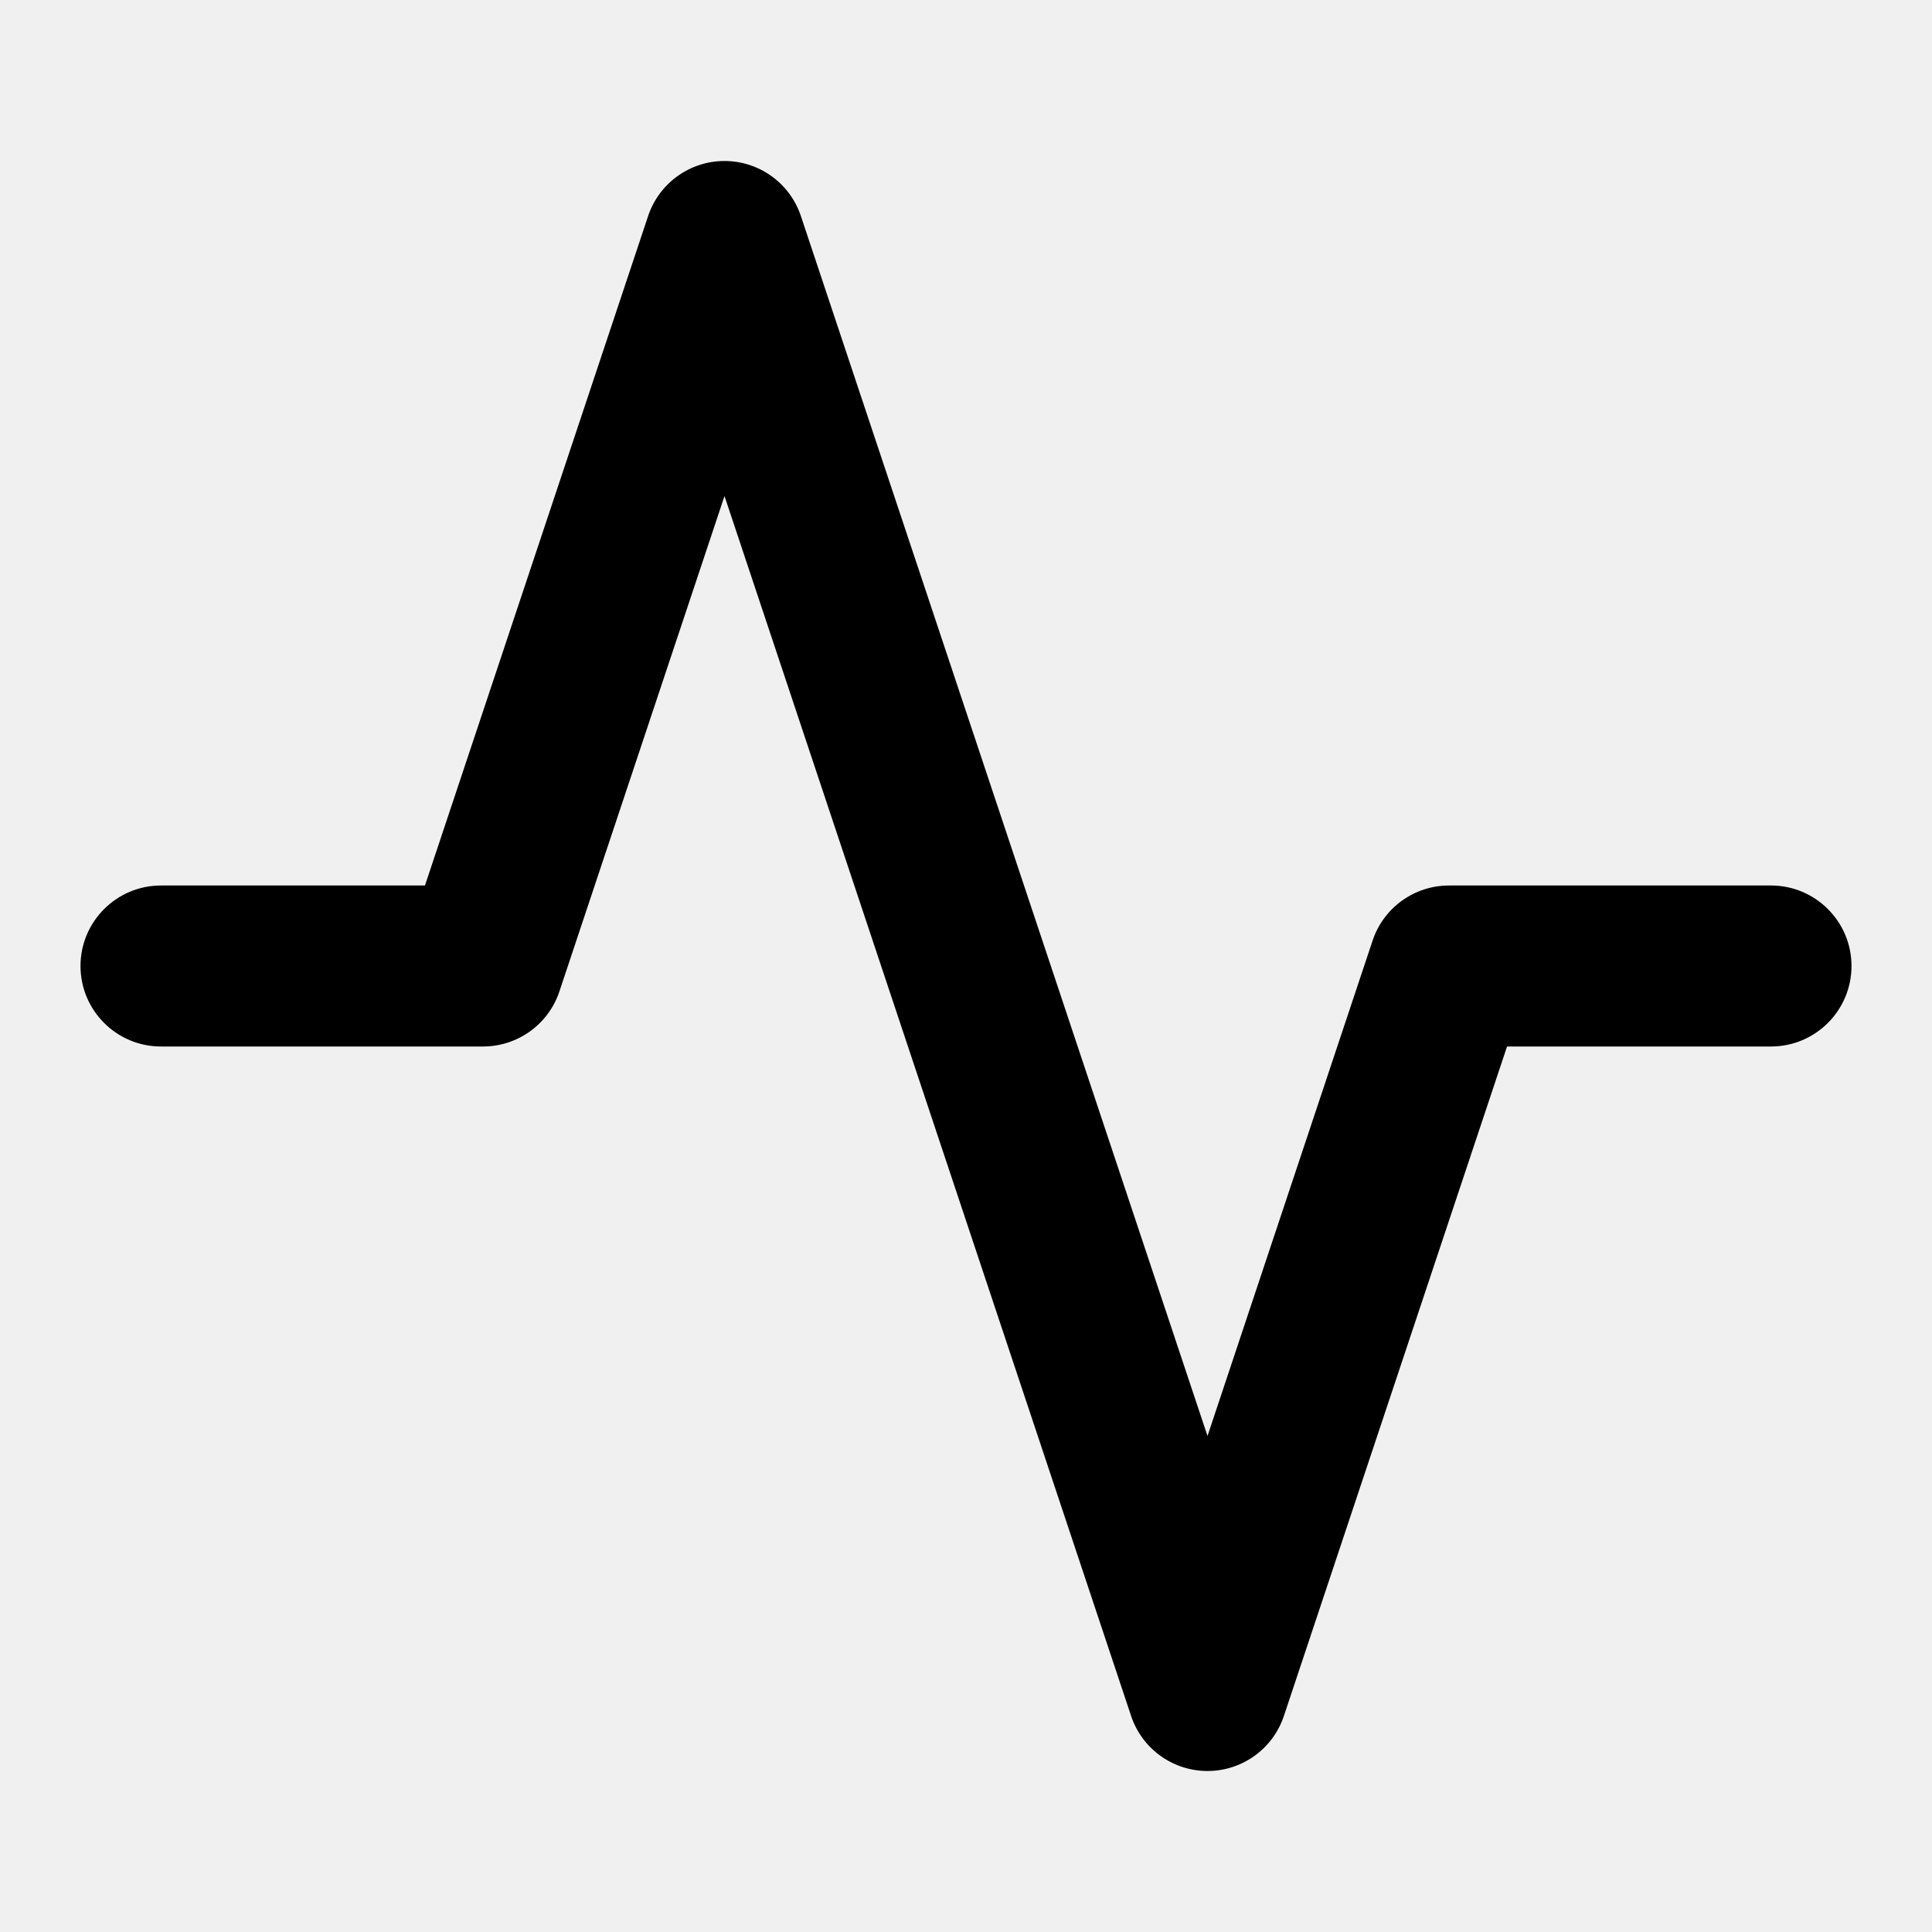
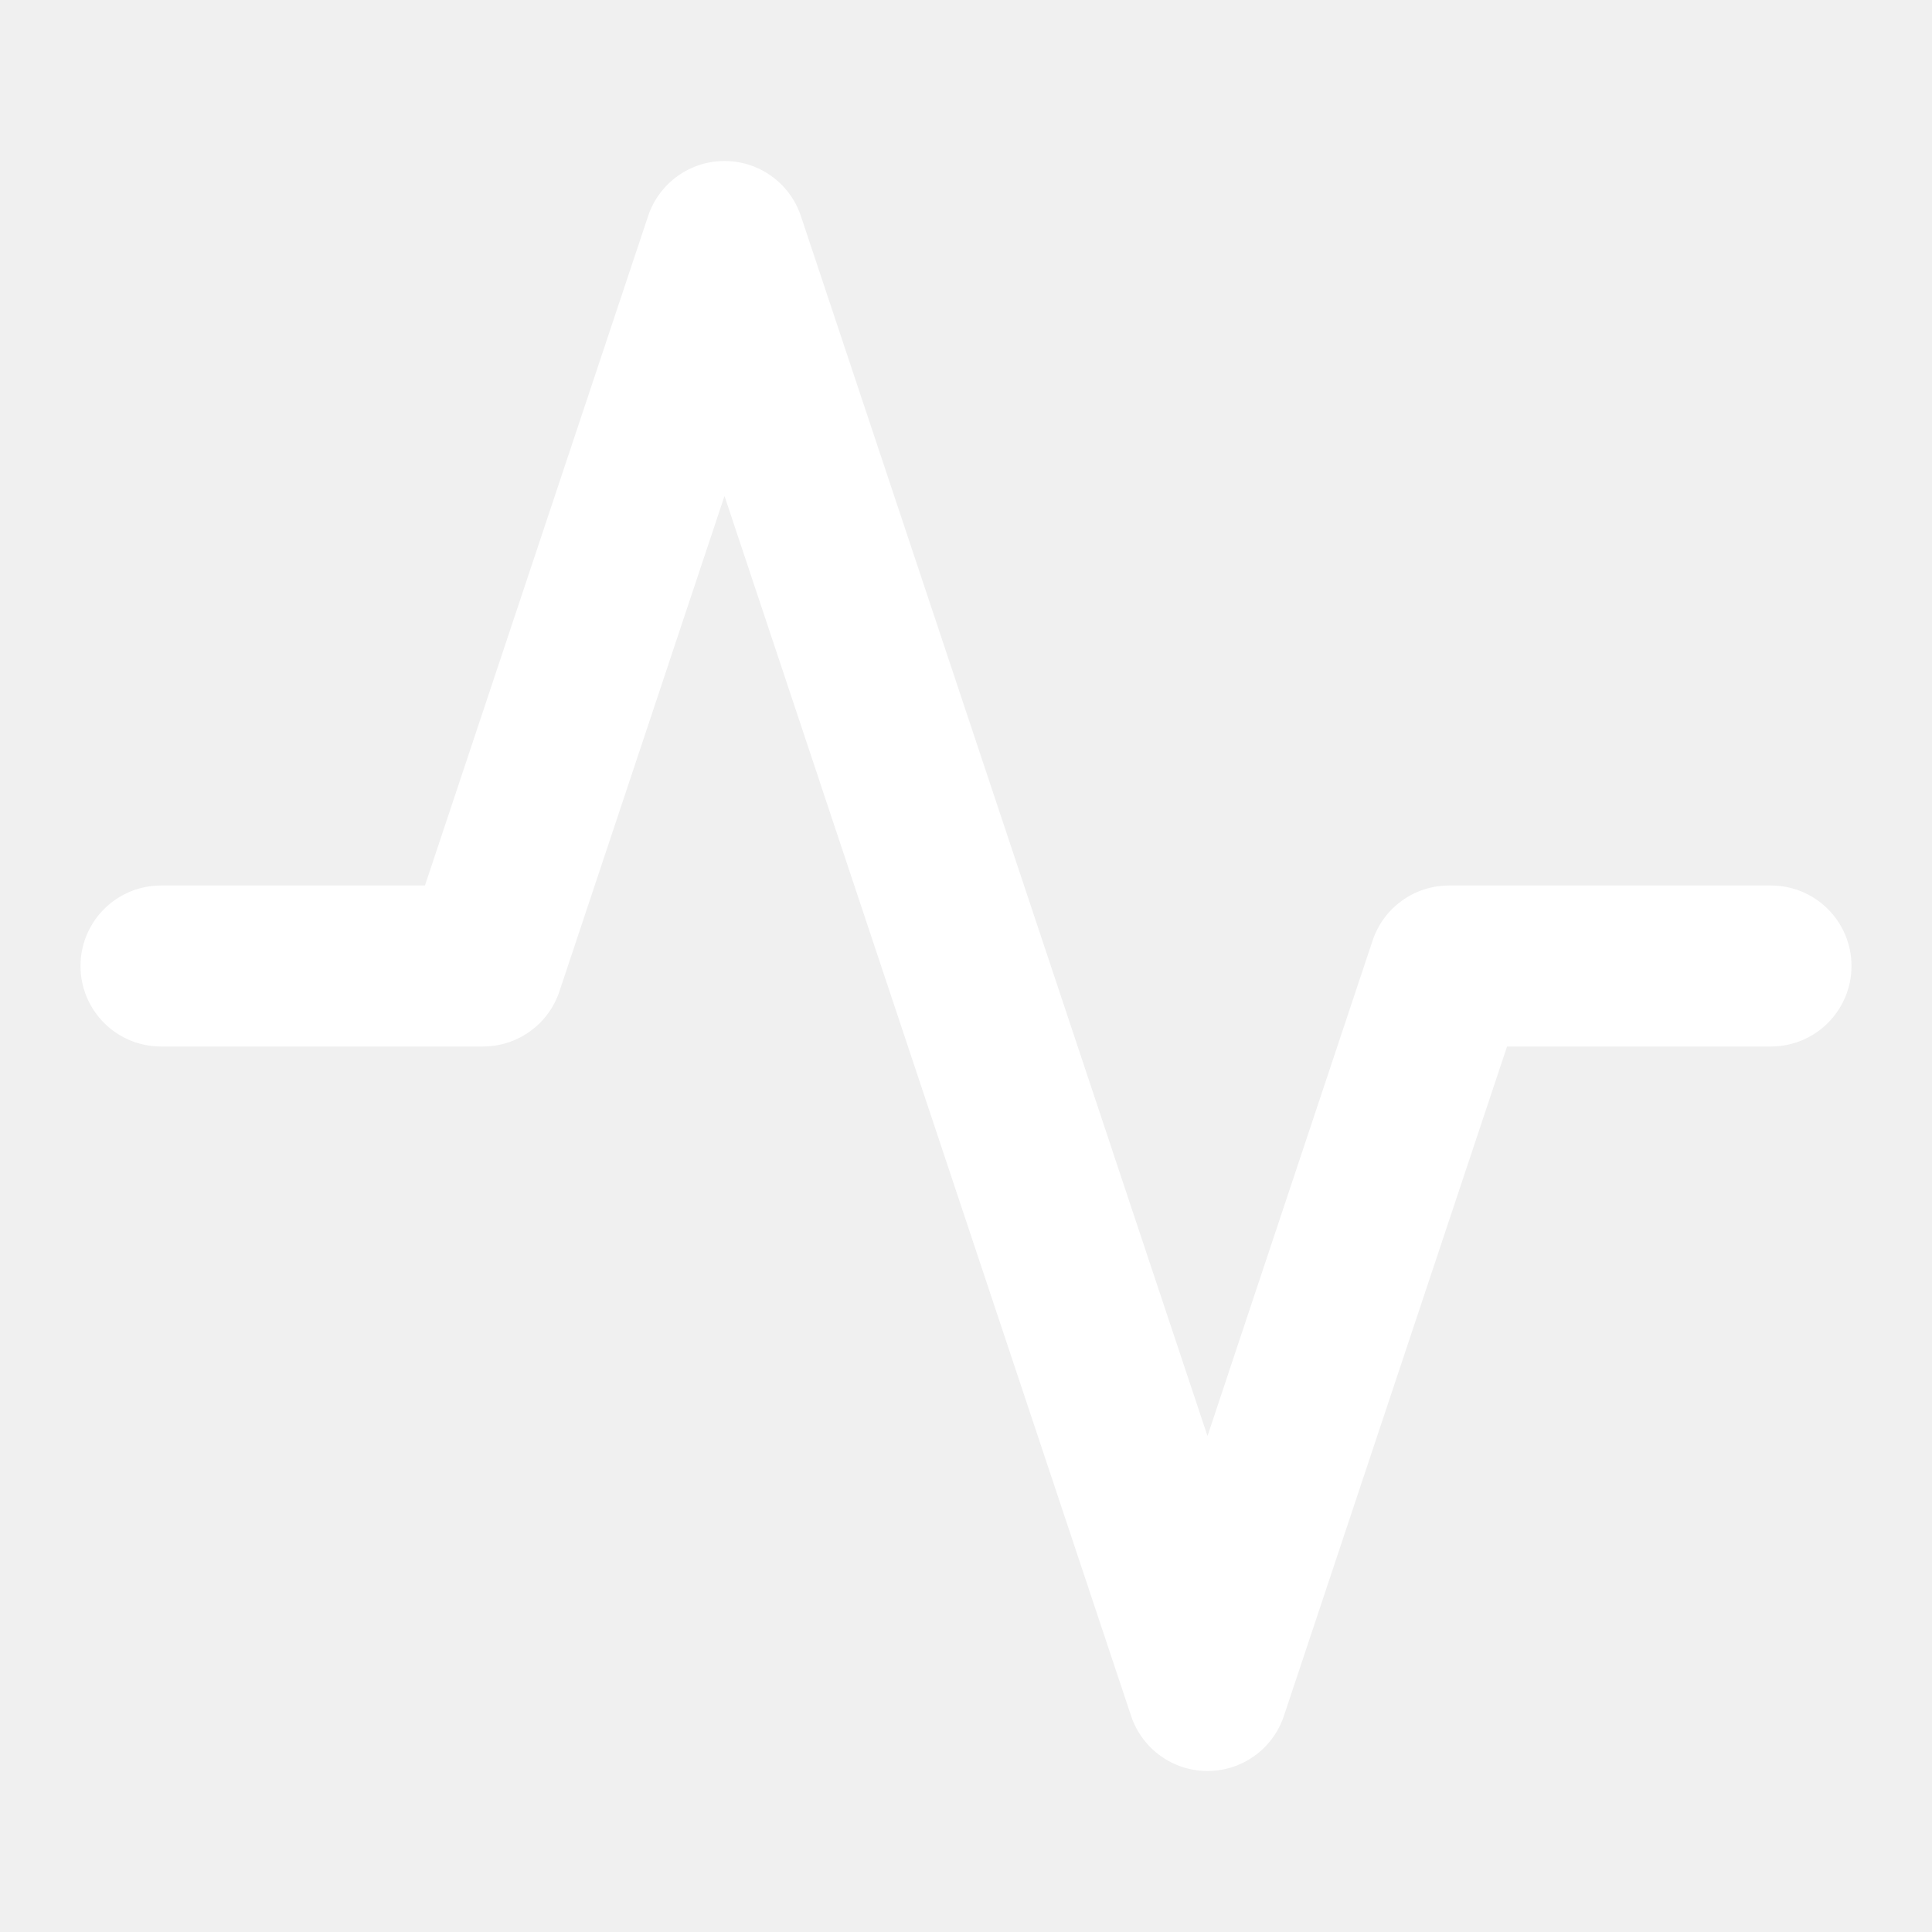
<svg xmlns="http://www.w3.org/2000/svg" width="24" height="24" viewBox="0 0 24 24" fill="none">
-   <path fill-rule="evenodd" clip-rule="evenodd" d="M9.949 2.684C9.813 2.275 9.43 2 9 2C8.57 2 8.187 2.275 8.051 2.684L5.279 11H2C1.448 11 1 11.448 1 12C1 12.552 1.448 13 2 13H6C6.43 13 6.813 12.725 6.949 12.316L9 6.162L14.051 21.316C14.187 21.725 14.57 22 15 22C15.43 22 15.813 21.725 15.949 21.316L18.721 13H22C22.552 13 23 12.552 23 12C23 11.448 22.552 11 22 11H18C17.57 11 17.187 11.275 17.051 11.684L15 17.838L9.949 2.684Z" fill="black" />
+   <path fill-rule="evenodd" clip-rule="evenodd" d="M9.949 2.684C9.813 2.275 9.43 2 9 2C8.57 2 8.187 2.275 8.051 2.684L5.279 11H2C1.448 11 1 11.448 1 12C1 12.552 1.448 13 2 13H6C6.43 13 6.813 12.725 6.949 12.316L9 6.162L14.051 21.316C14.187 21.725 14.57 22 15 22C15.43 22 15.813 21.725 15.949 21.316L18.721 13H22C22.552 13 23 12.552 23 12C23 11.448 22.552 11 22 11H18C17.57 11 17.187 11.275 17.051 11.684L15 17.838L9.949 2.684Z" fill="white" />
</svg>
